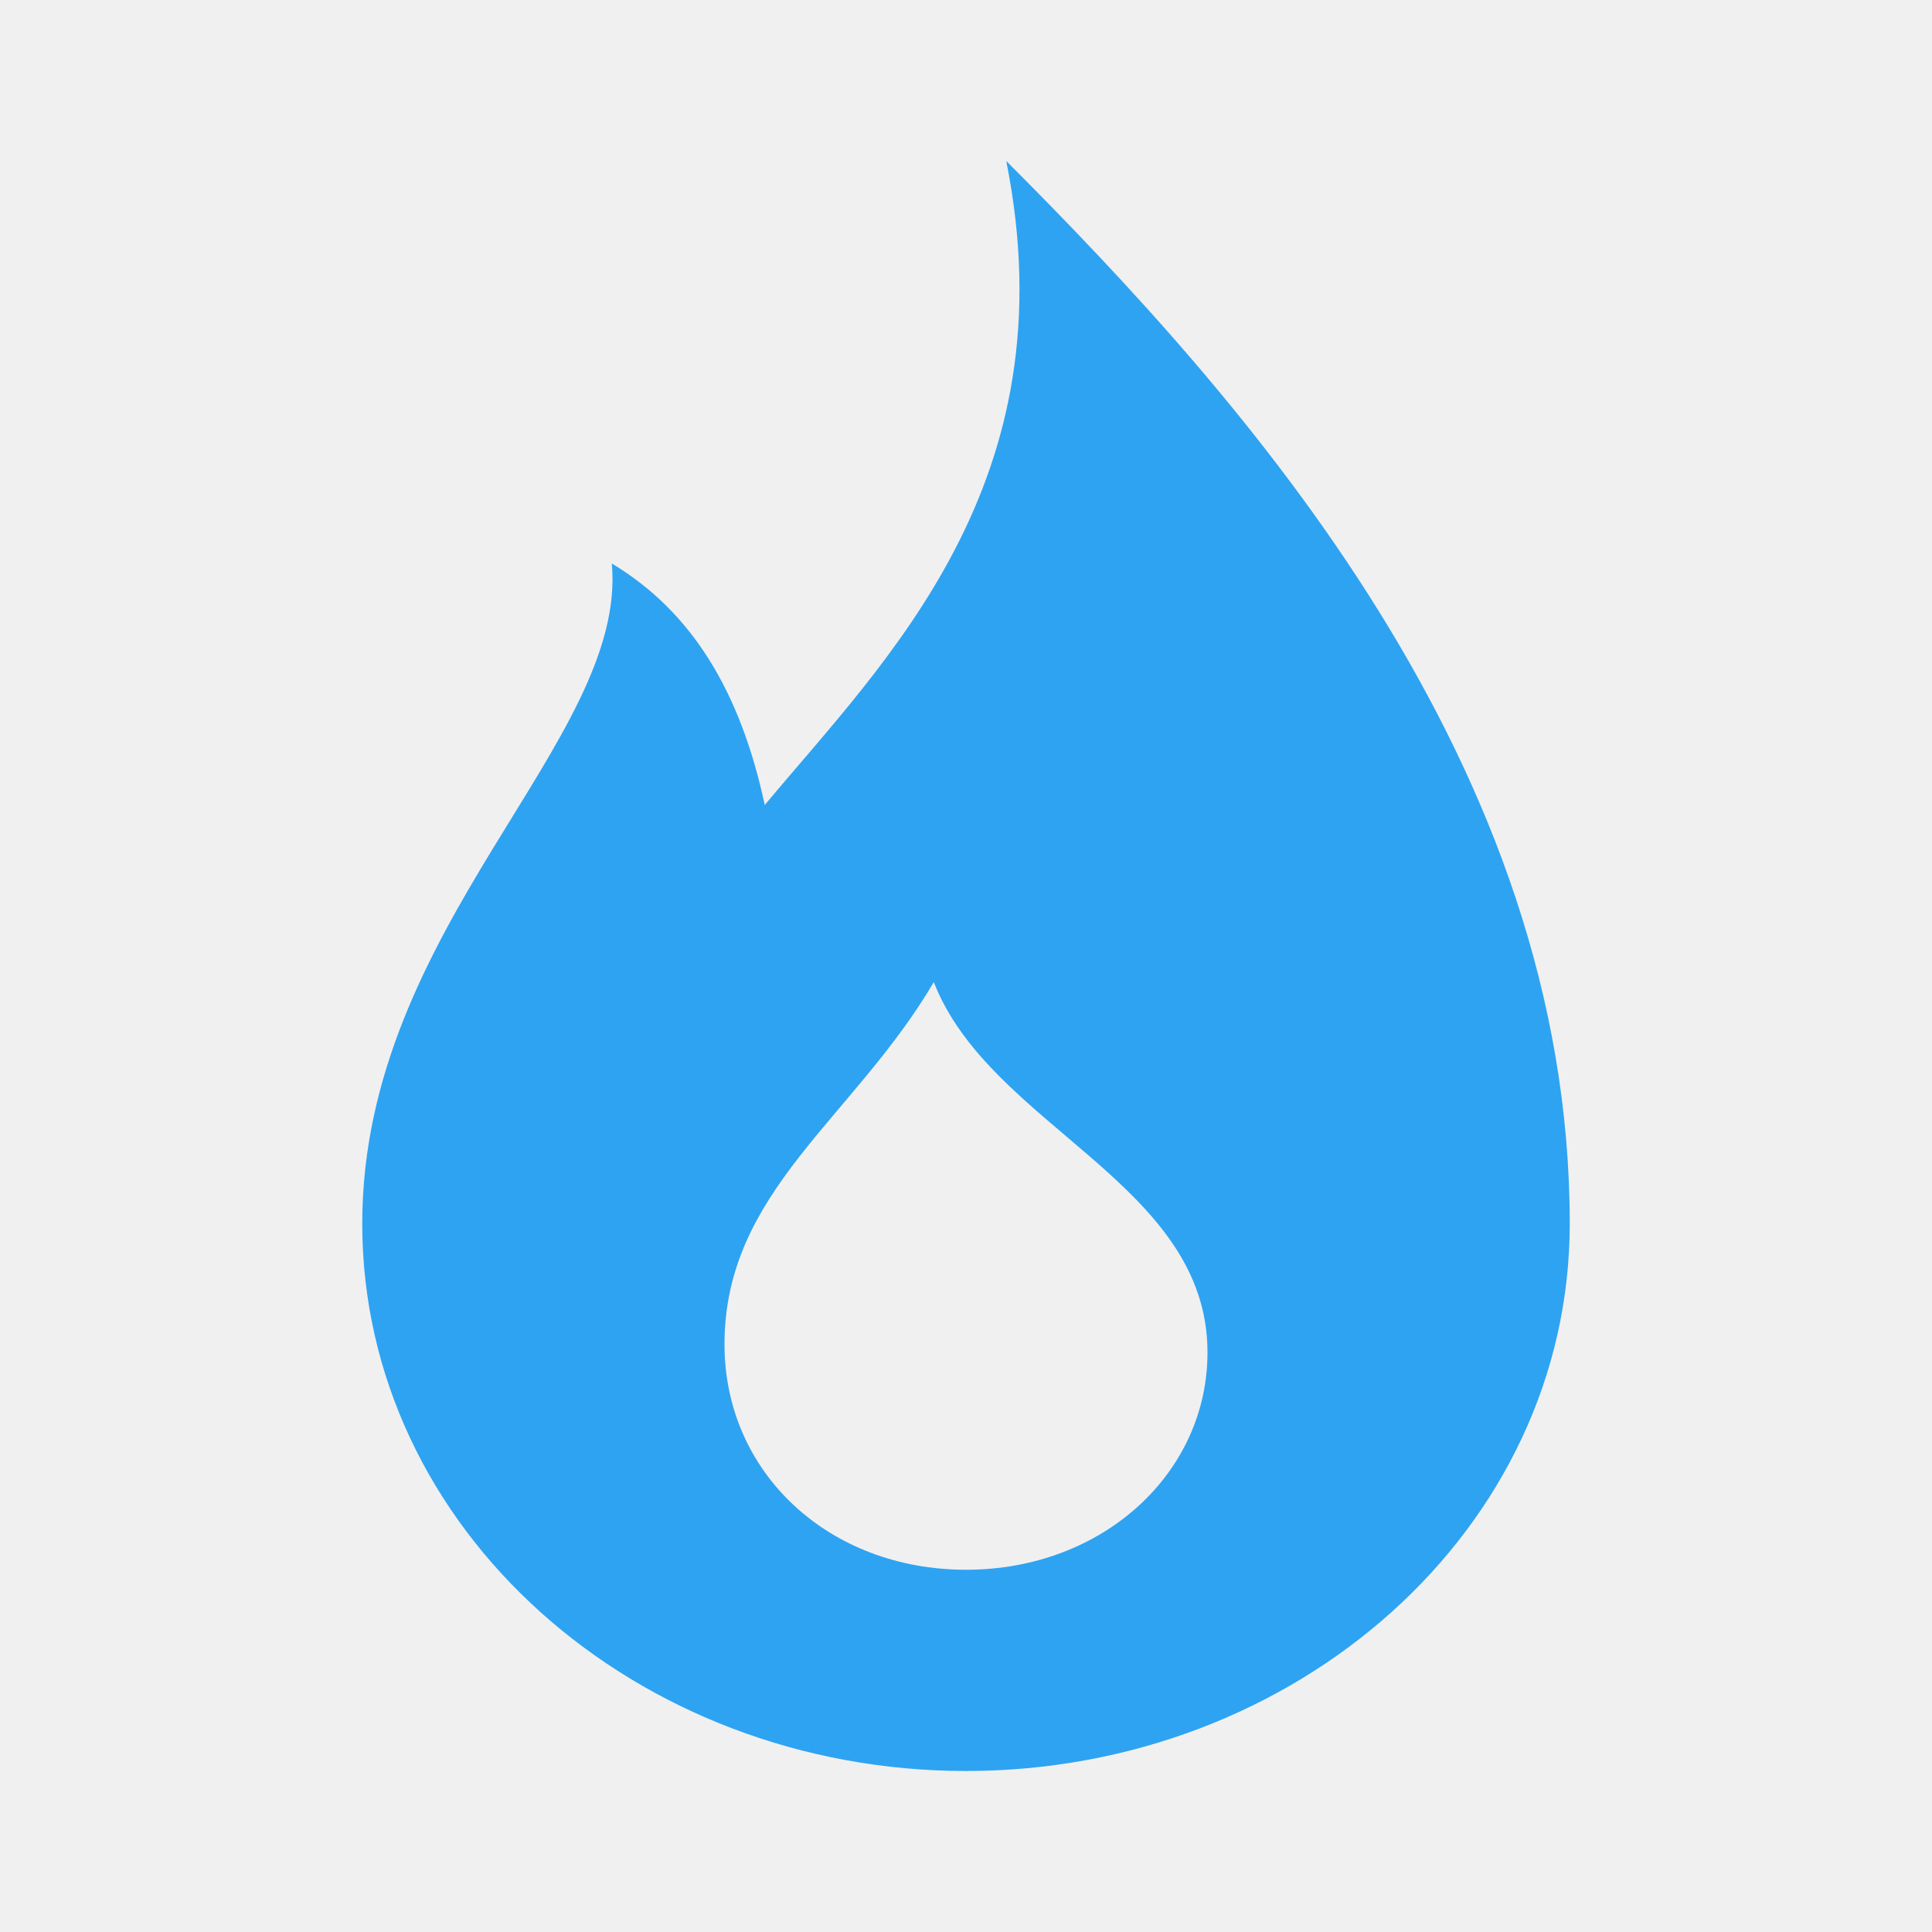
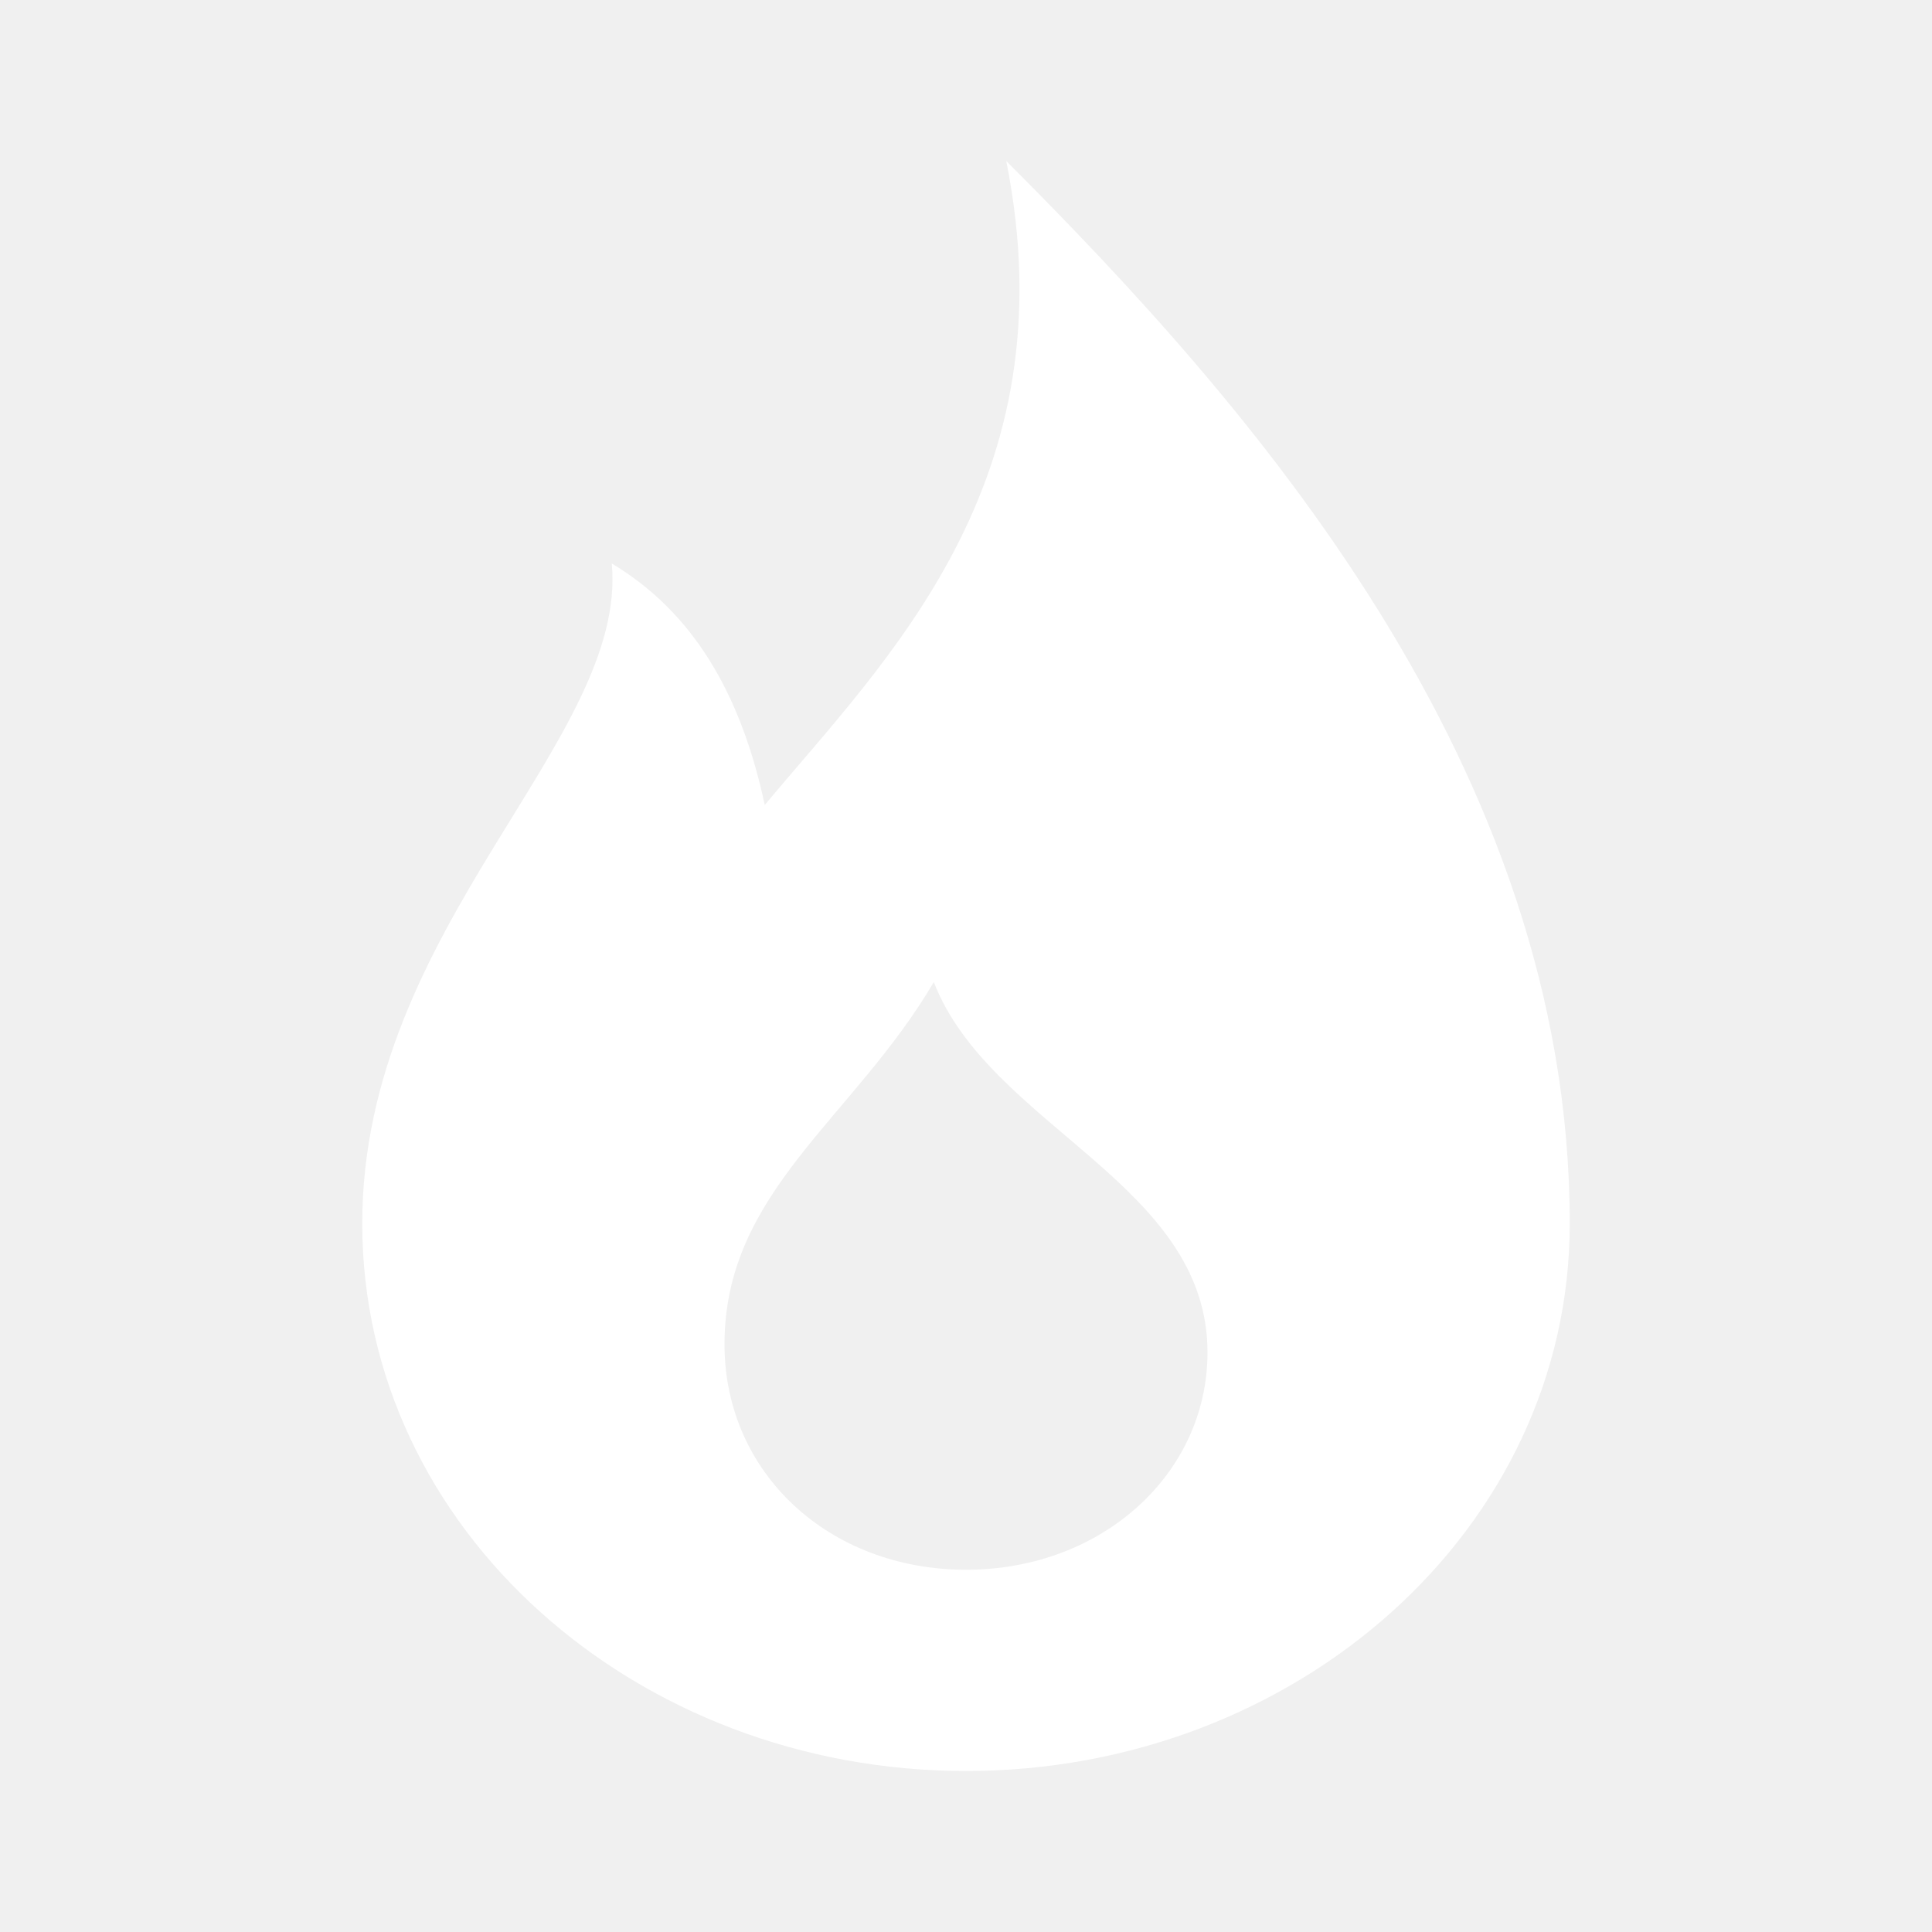
<svg xmlns="http://www.w3.org/2000/svg" width="192" height="192" viewBox="0 0 24 24">
-   <path d="M12.5 2C13.3 6 11 8.2 9.5 10 9.2 8.6 8.6 7.6 7.6 7 7.8 9.2 4.5 11.5 4.5 15.2 4.5 19 7.9 22 12 22S19.5 19 19.5 15.2C19.5 9.5 15.5 5 12.5 2ZM12 19.5C10.3 19.5 9 18.3 9 16.7 9 14.8 10.6 13.9 11.6 12.2 12.3 14 15 14.7 15 16.8 15 18.3 13.7 19.5 12 19.5Z" fill="#2EA3F2" fill-rule="evenodd" />
+   <path d="M12.5 2C13.3 6 11 8.2 9.5 10 9.2 8.6 8.6 7.6 7.6 7 7.8 9.2 4.5 11.5 4.5 15.2 4.5 19 7.9 22 12 22S19.5 19 19.5 15.2C19.5 9.5 15.5 5 12.5 2ZM12 19.5C10.3 19.5 9 18.3 9 16.7 9 14.8 10.6 13.9 11.6 12.2 12.3 14 15 14.7 15 16.8 15 18.3 13.7 19.5 12 19.5Z" fill="#FFFFFF" fill-rule="evenodd" />
</svg>
